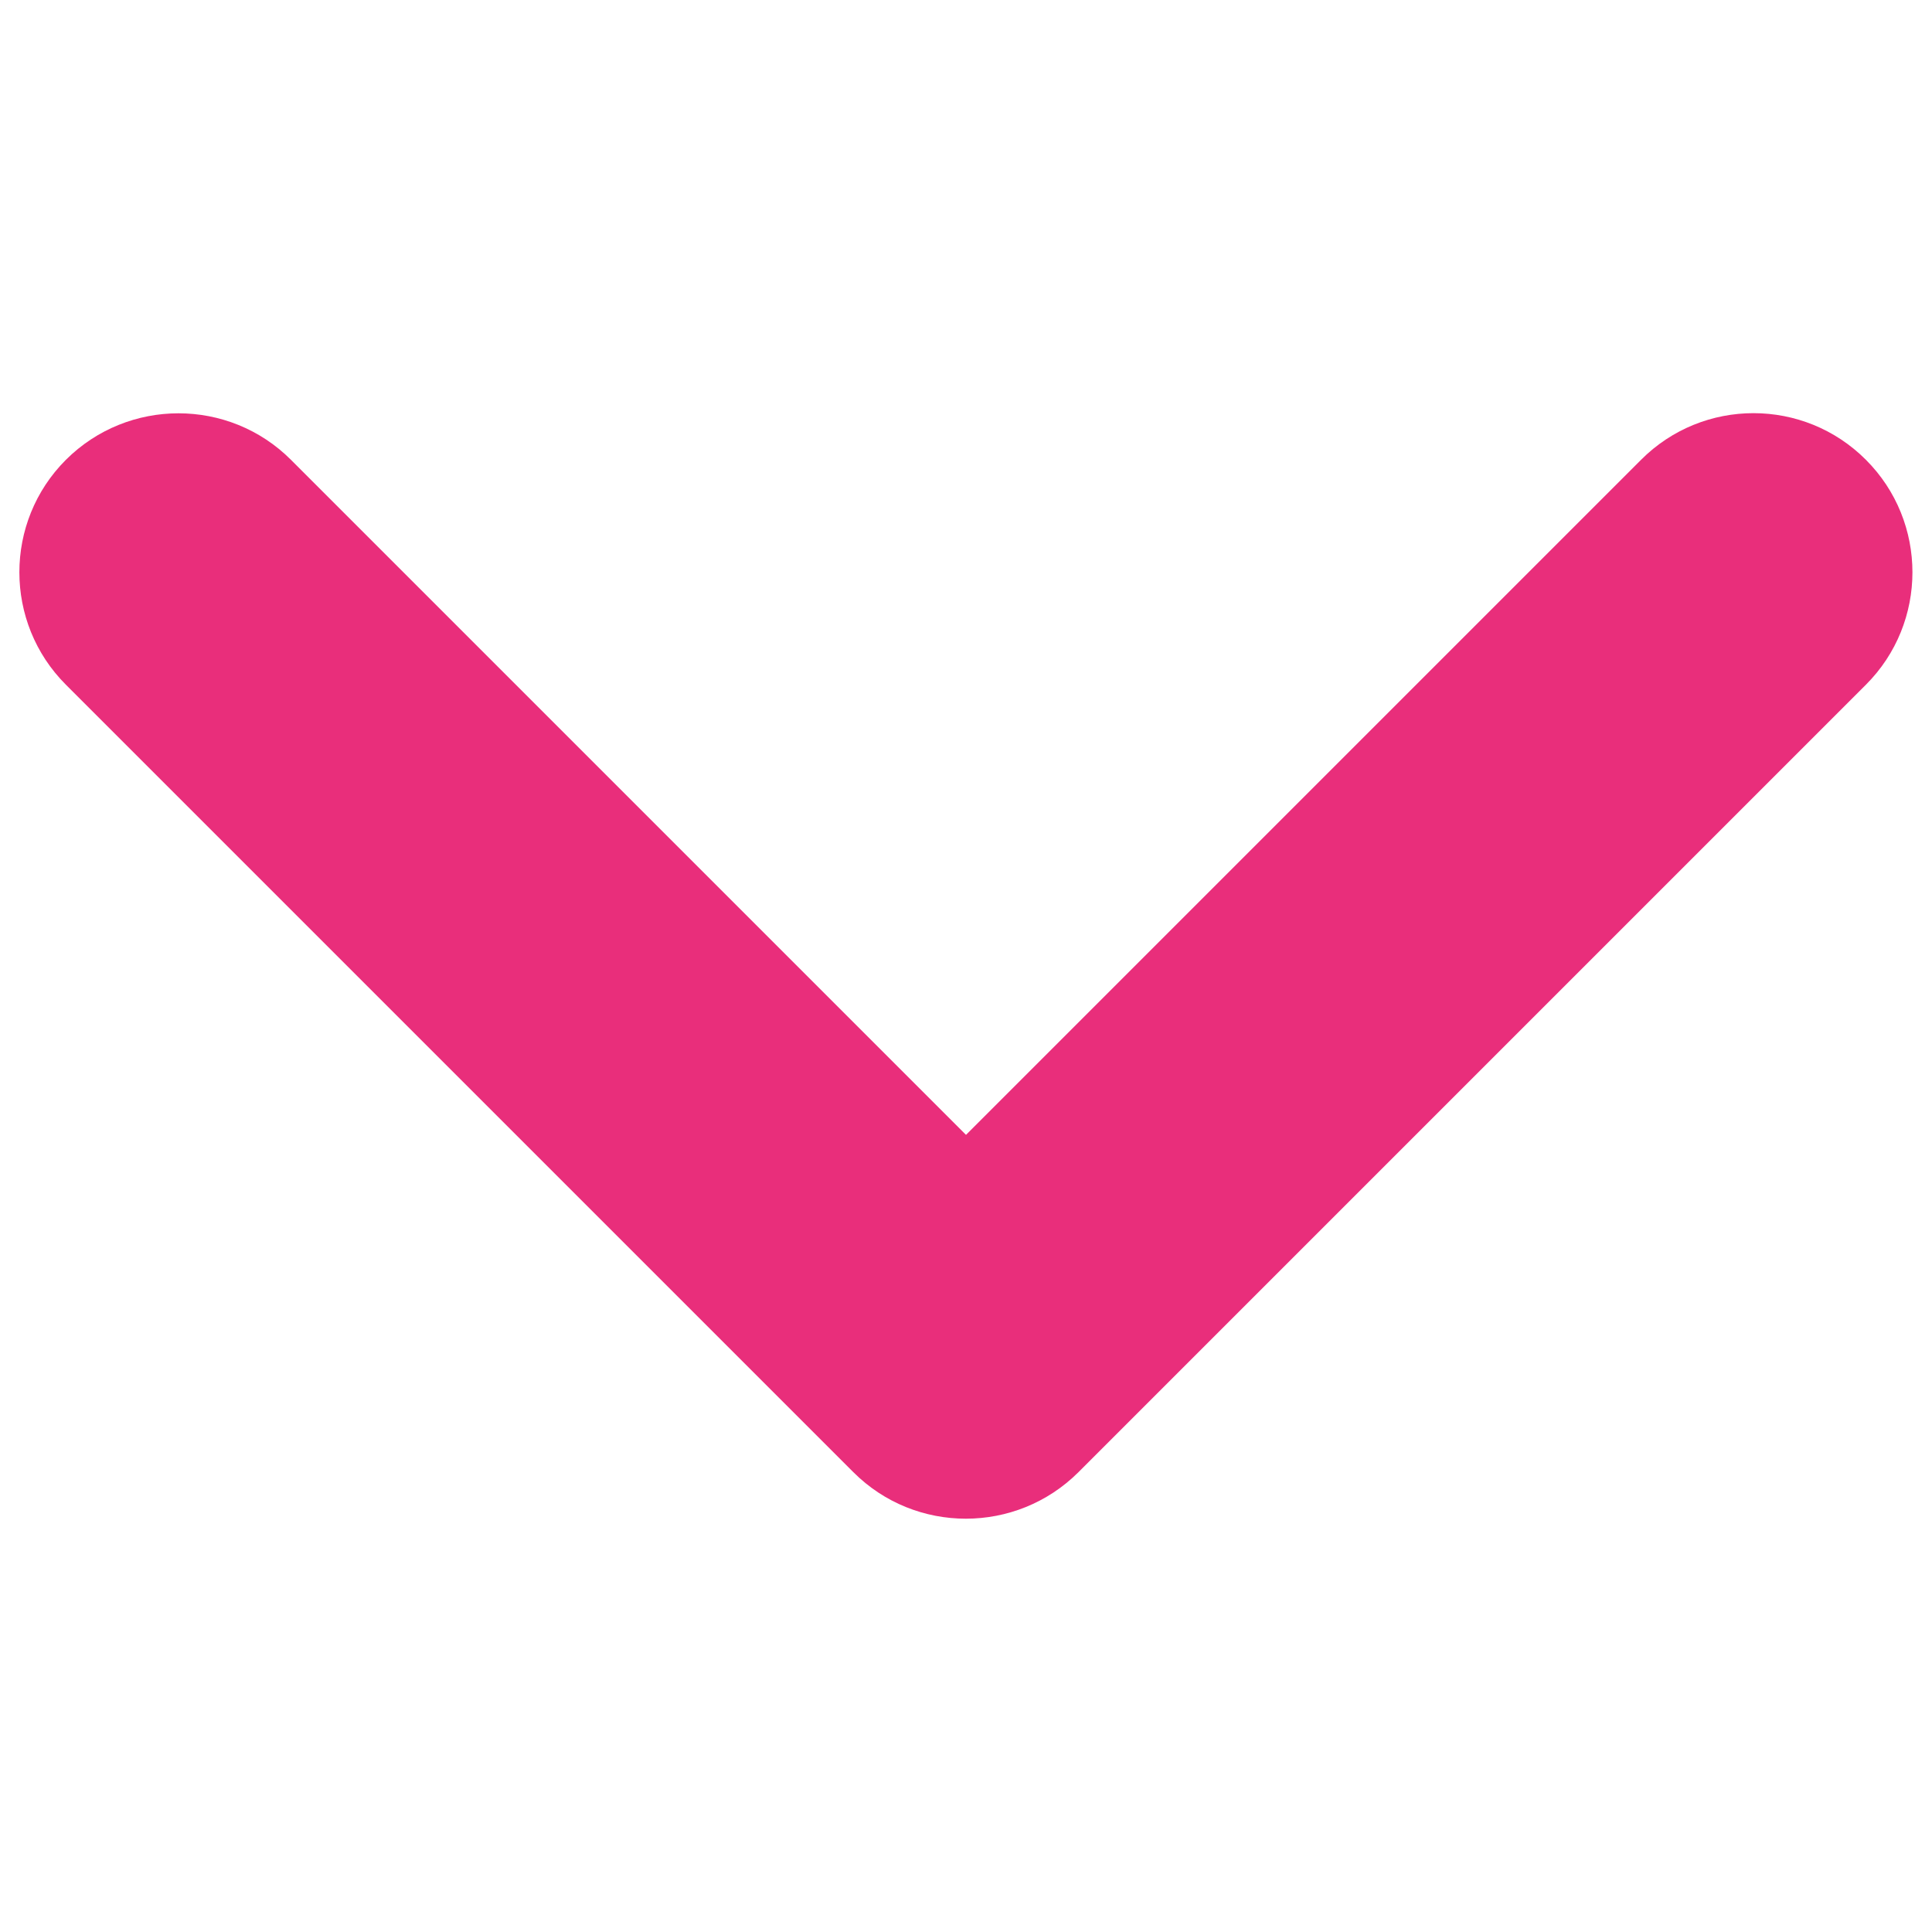
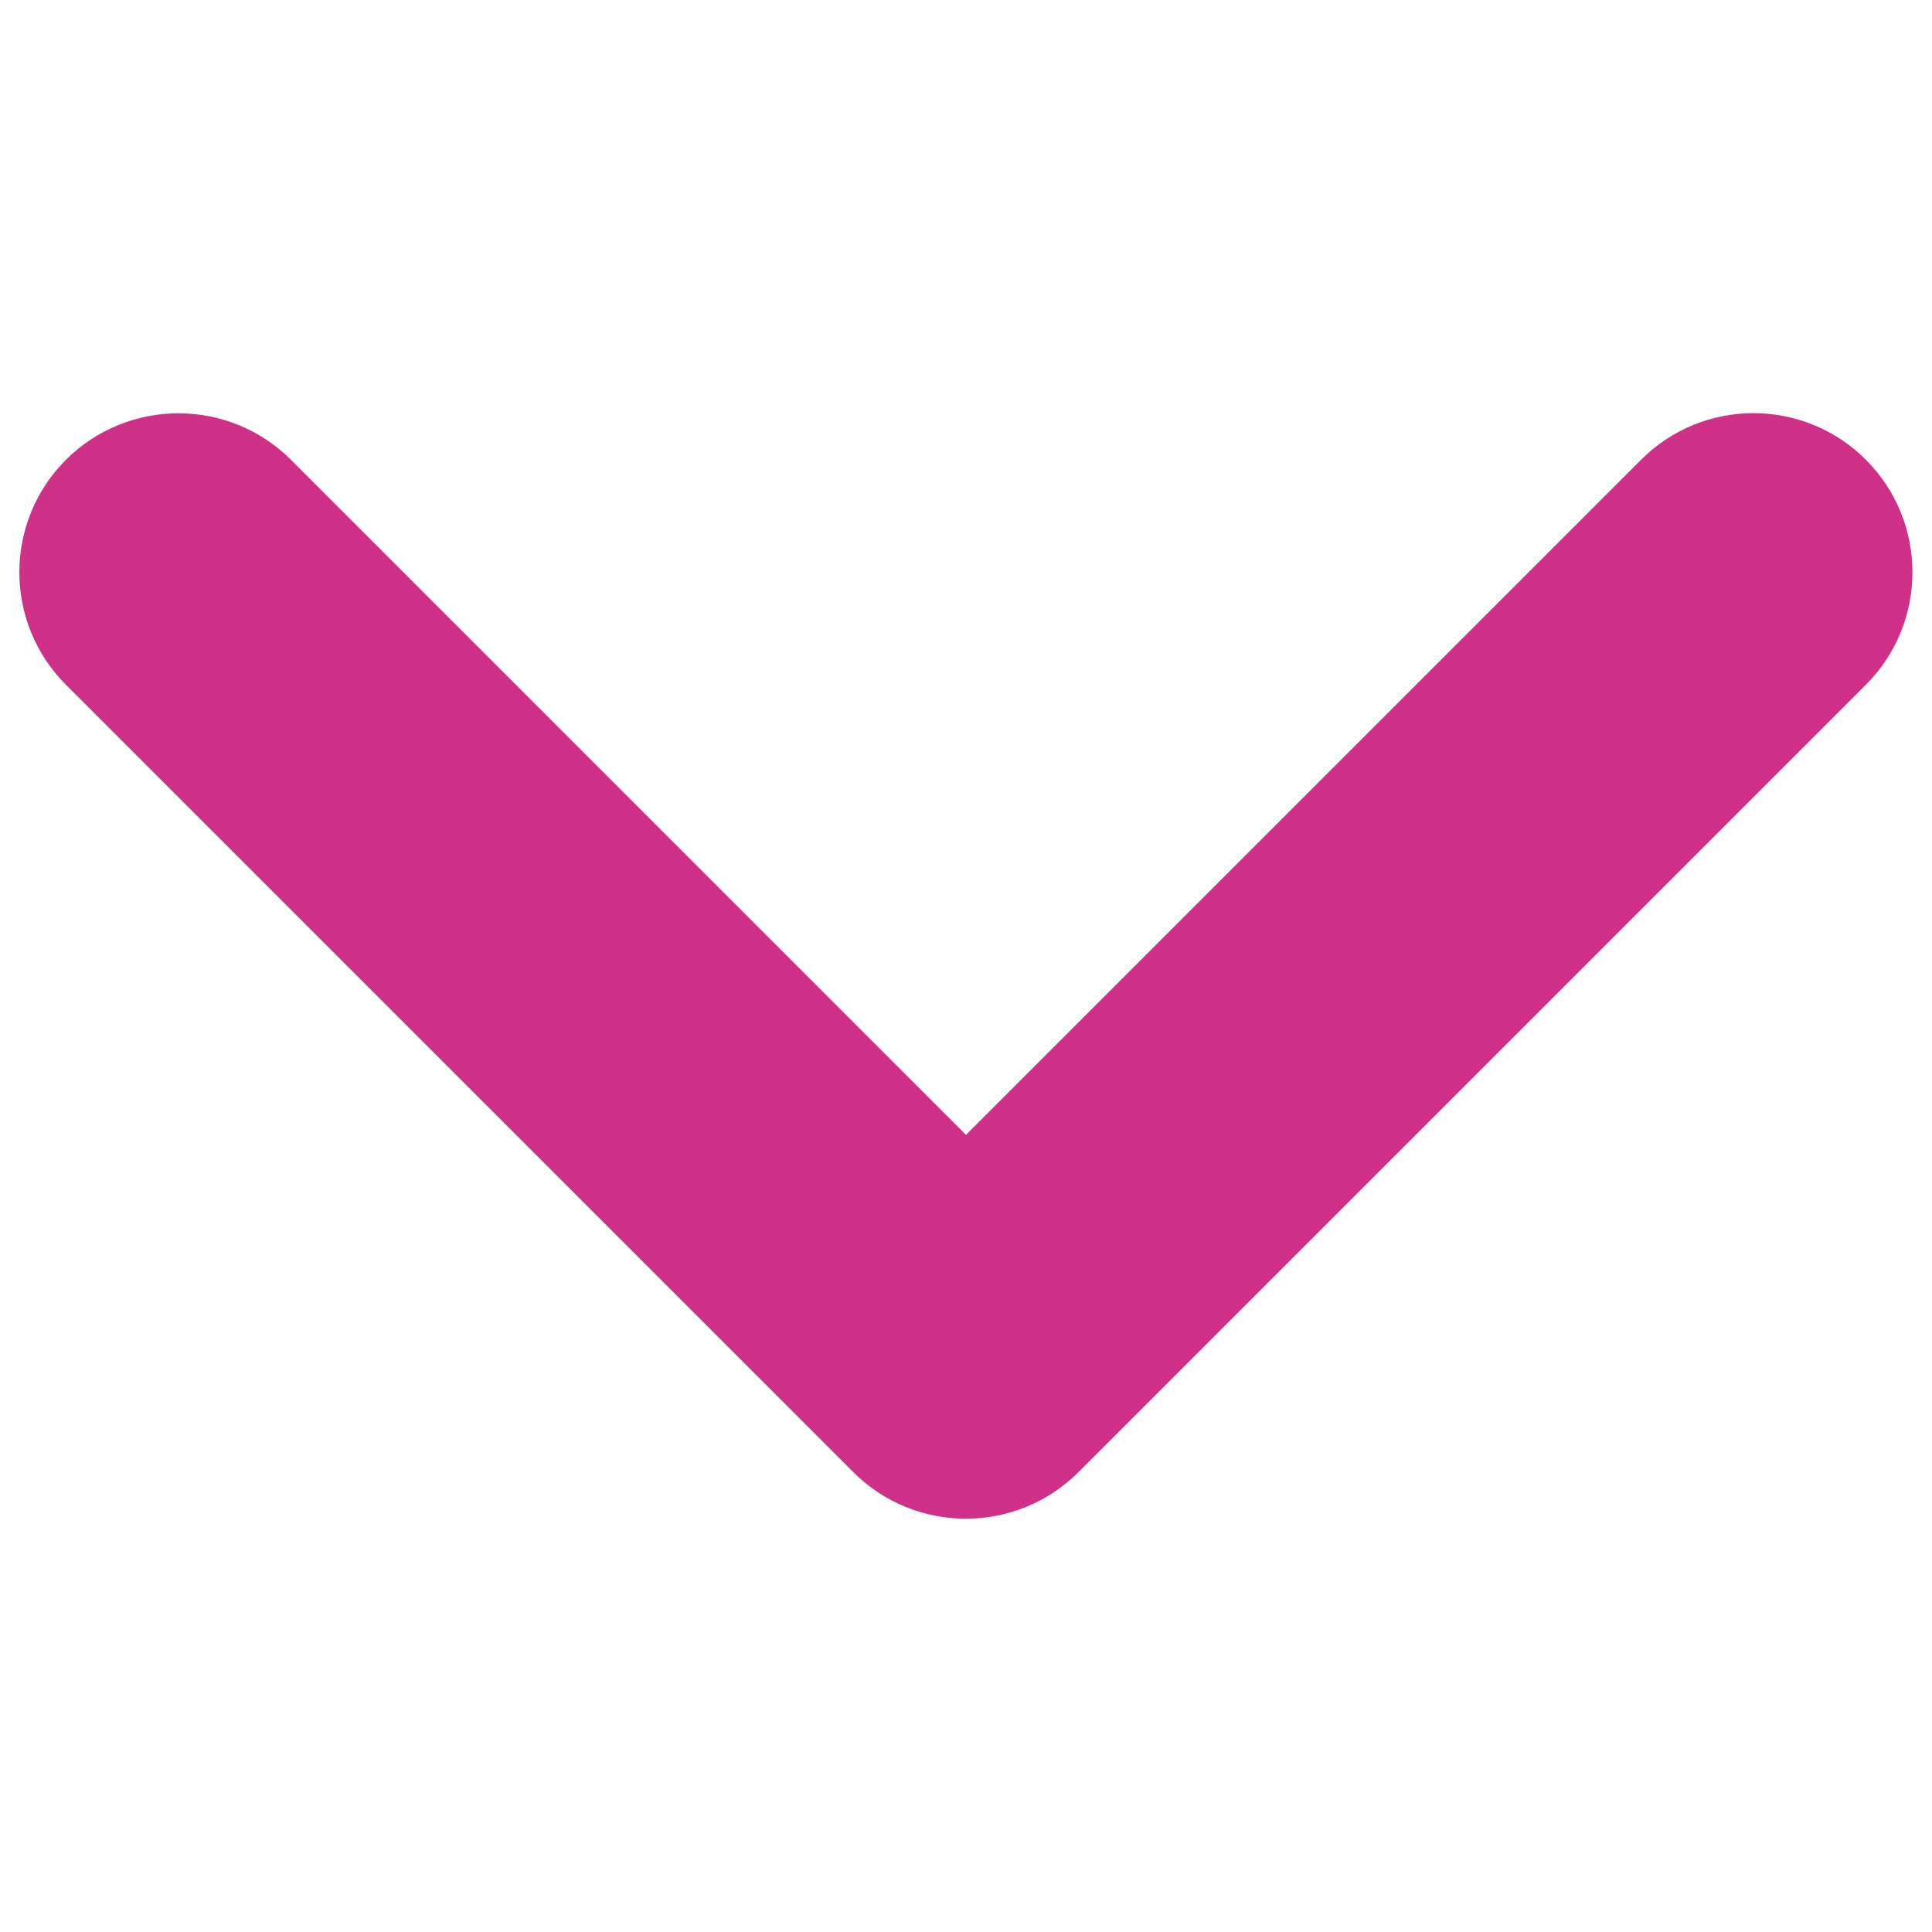
<svg xmlns="http://www.w3.org/2000/svg" version="1.1" x="0px" y="0px" viewBox="0 0 1000 1000" enable-background="new 0 0 1000 1000" xml:space="preserve" width="14" height="14">
  <g>
-     <path fill="#e92e7b" d="M849.4,238L500,587.4L150.6,238c-32.1-32.1-84.3-32.1-116.5,0C2,270.1,2,322.3,34.1,354.4l407.6,407.6c32.1,32.1,84.3,32.1,116.5,0l407.6-407.6c32.1-32.1,32.1-84.3,0-116.4C933.7,205.8,881.5,205.8,849.4,238L849.4,238z" />
+     <path fill="#cf3088" d="M849.4,238L500,587.4L150.6,238c-32.1-32.1-84.3-32.1-116.5,0C2,270.1,2,322.3,34.1,354.4l407.6,407.6c32.1,32.1,84.3,32.1,116.5,0l407.6-407.6c32.1-32.1,32.1-84.3,0-116.4C933.7,205.8,881.5,205.8,849.4,238L849.4,238z" />
  </g>
</svg>
